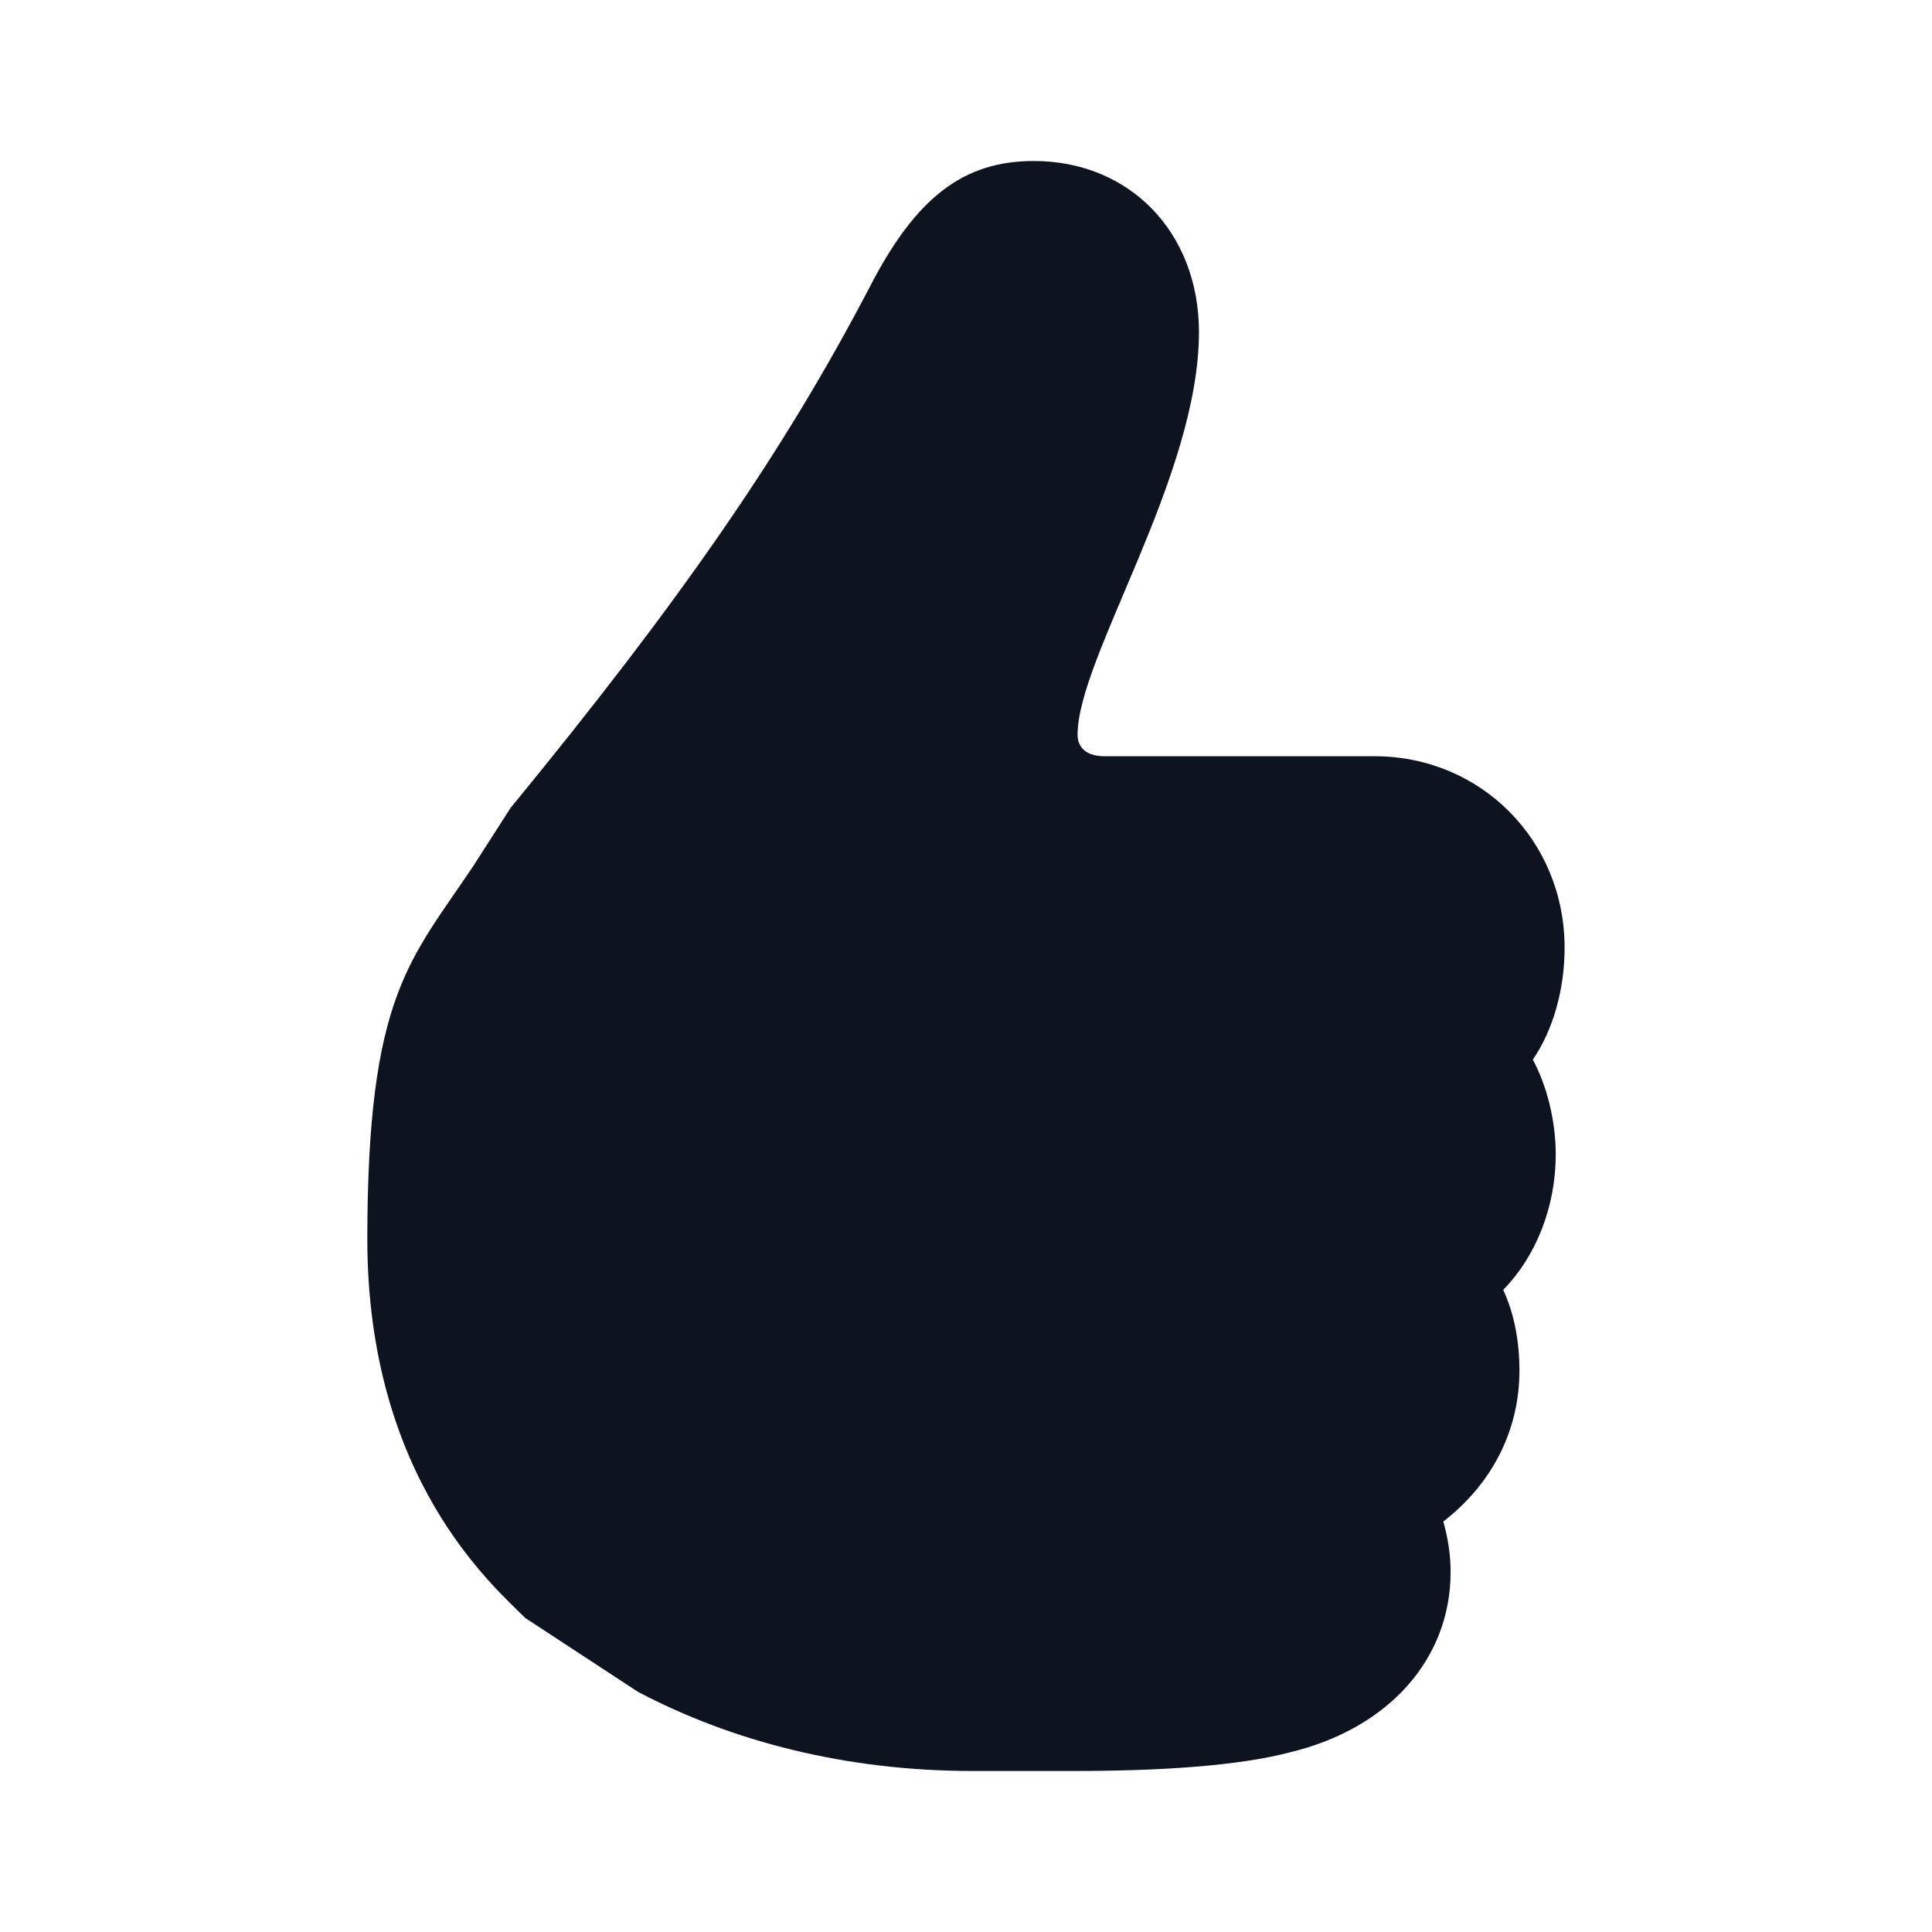
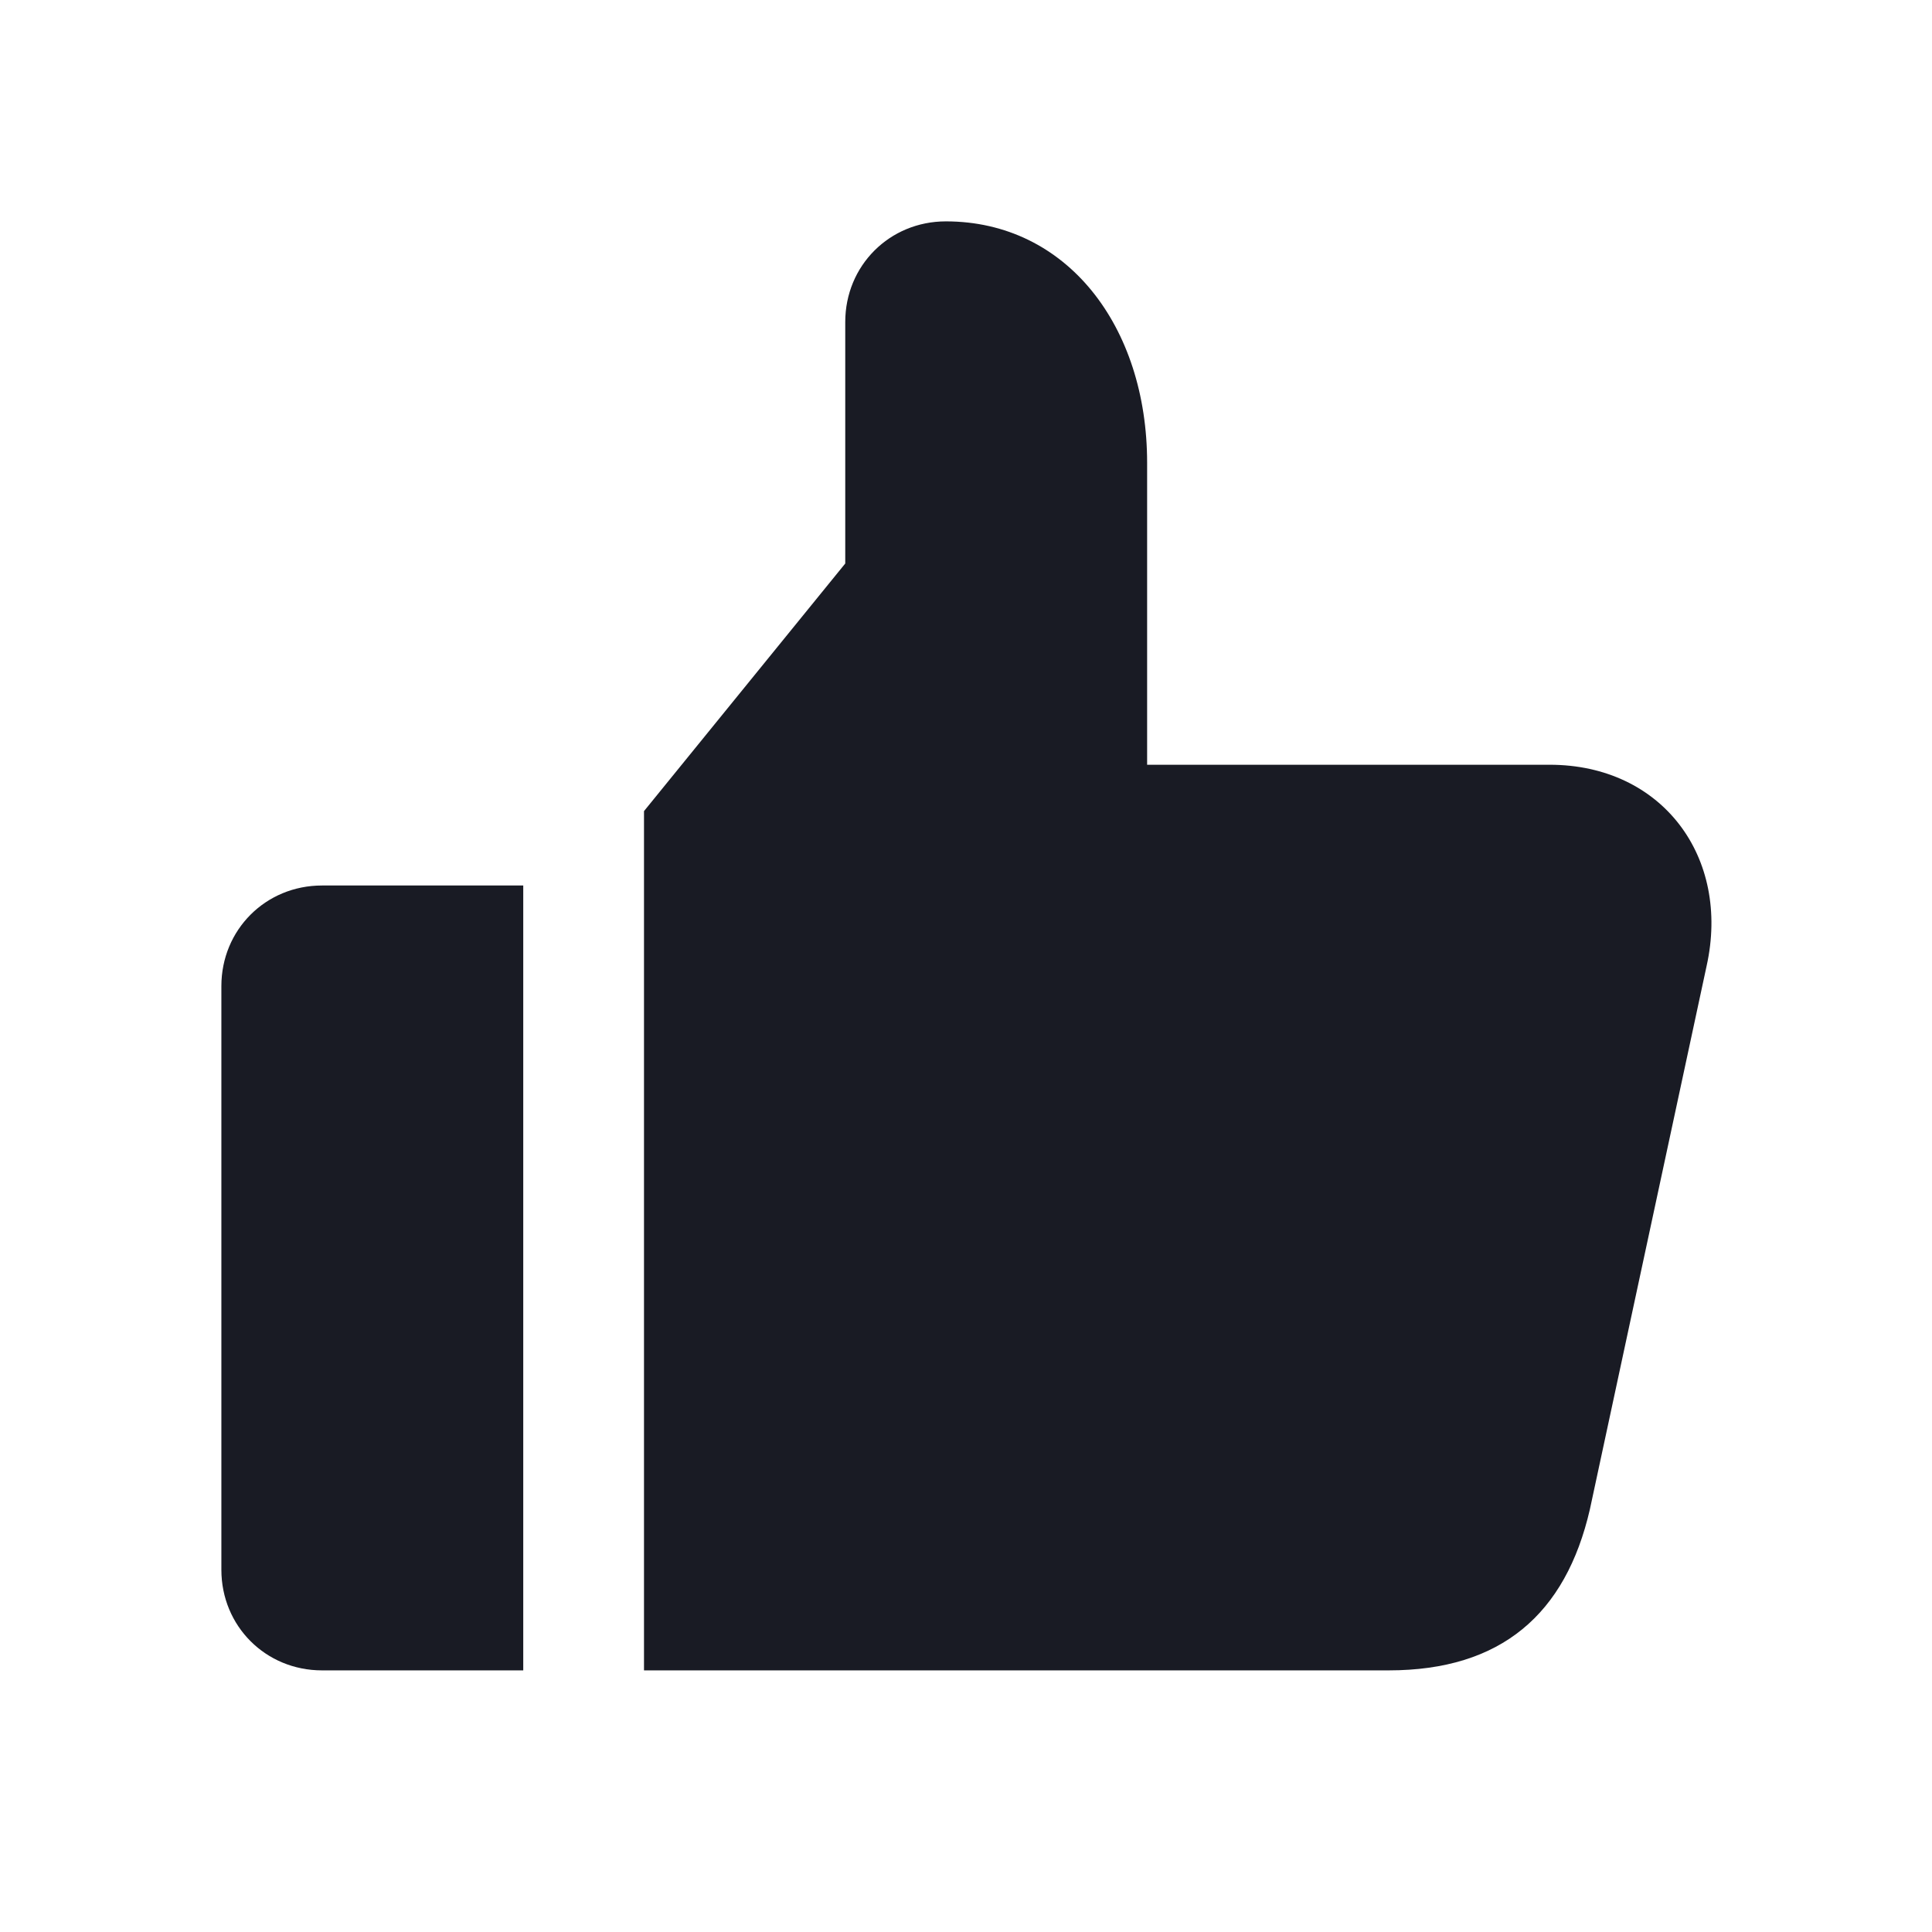
<svg xmlns="http://www.w3.org/2000/svg" viewBox="0 0 24 24" fill="none" width="24" height="24">
-   <path d="M12.843 2C14.029 2 14.893 2.883 14.894 4.124C14.894 5.926 13.386 8.171 13.386 9.127C13.386 9.301 13.515 9.394 13.717 9.394H17.073C18.397 9.394 19.436 10.441 19.436 11.774C19.436 12.298 19.289 12.804 19.041 13.163C19.216 13.485 19.326 13.926 19.326 14.34C19.326 14.983 19.087 15.601 18.673 16.023C18.811 16.318 18.875 16.667 18.875 17.025C18.875 17.77 18.535 18.432 17.929 18.901C17.984 19.094 18.02 19.306 18.02 19.526C18.02 20.611 17.248 21.476 16.016 21.77C15.381 21.936 14.425 22 13.321 22H12.089C10.507 22 9.092 21.632 7.924 21.016L6.525 20.099C6.133 19.706 4.563 18.37 4.563 15.391C4.564 12.356 5.097 11.931 5.882 10.754L6.342 10.037C8.438 7.481 9.726 5.632 10.81 3.554C11.381 2.45 11.97 2 12.843 2Z" fill="#0E1320" />
+   <path d="M6.5 20.75H4C3.3 20.75 2.75 20.2 2.75 19.5V12.25C2.75 11.55 3.3 11 4 11H6.5V20.75Z" fill="#191B24" />
+   <path d="M11.75 2.75C13.25 2.75 14.25 4.05 14.25 5.75V9.5H19.25C20.65 9.5 21.5 10.65 21.2 12L19.75 18.75C19.45 20.05 18.65 20.75 17.25 20.75H8V10.076L10.5 7V4C10.5 3.3 11.05 2.75 11.75 2.75Z" fill="#191B24" />
</svg>
